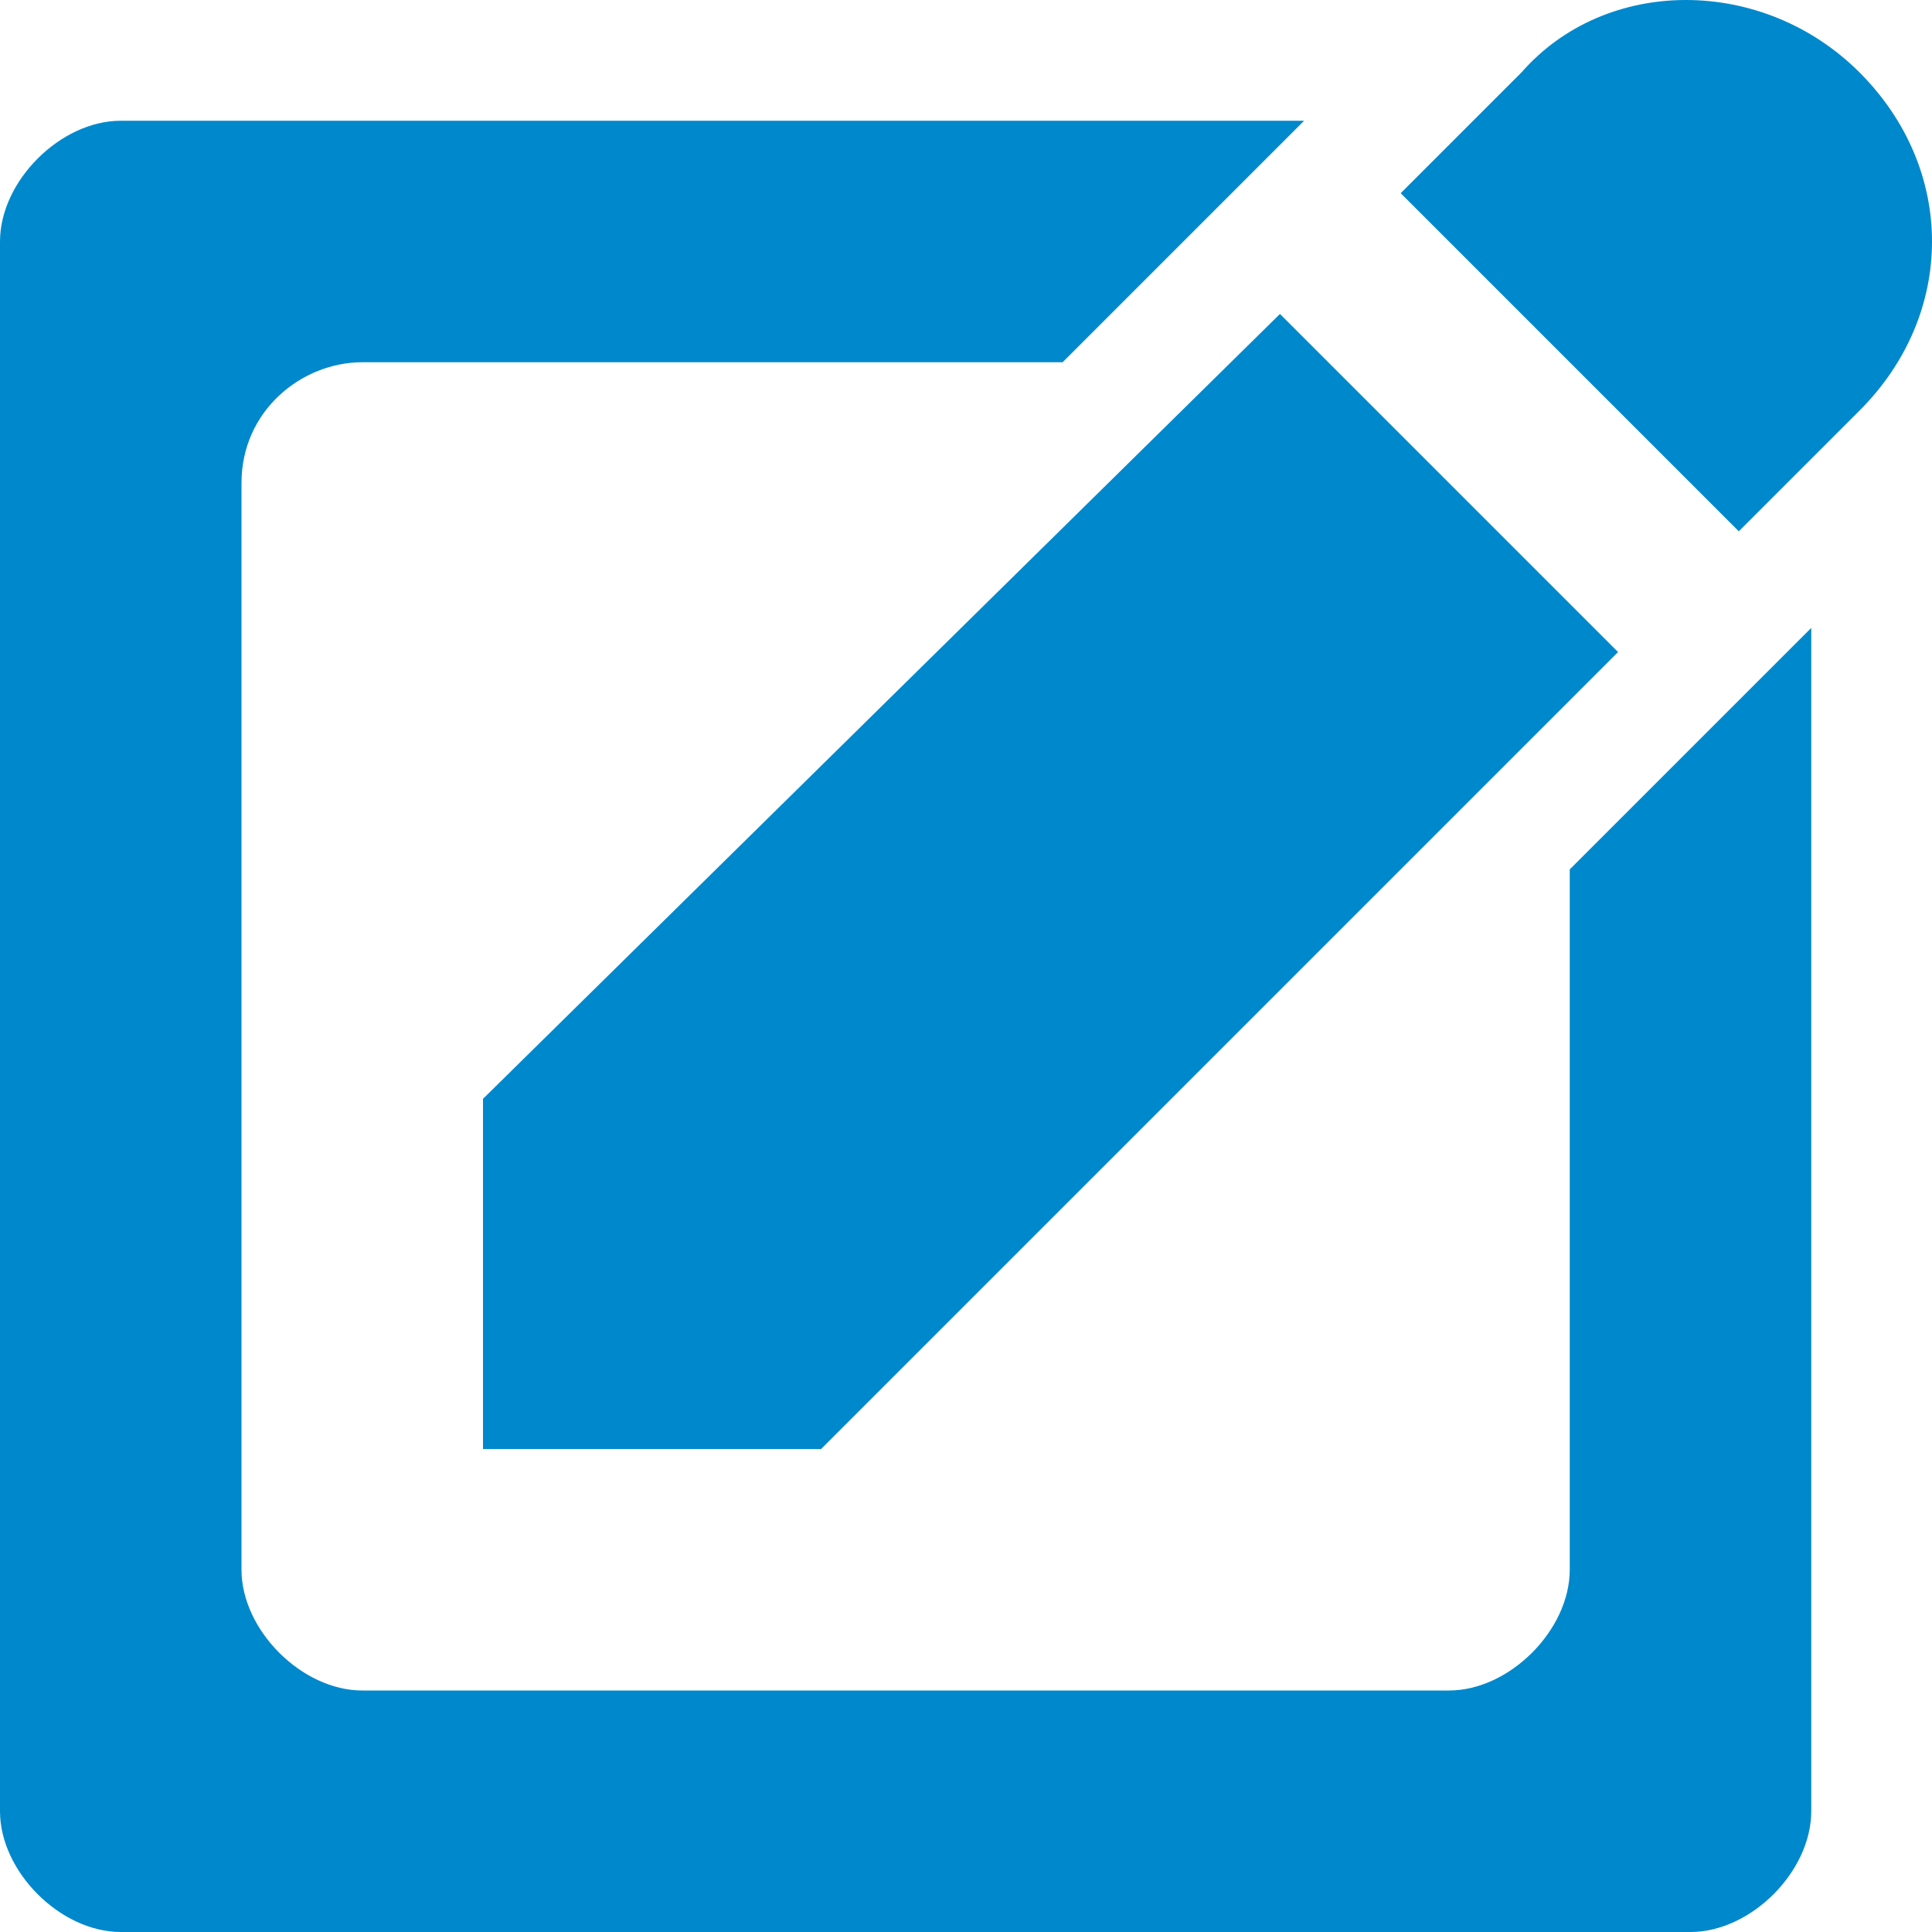
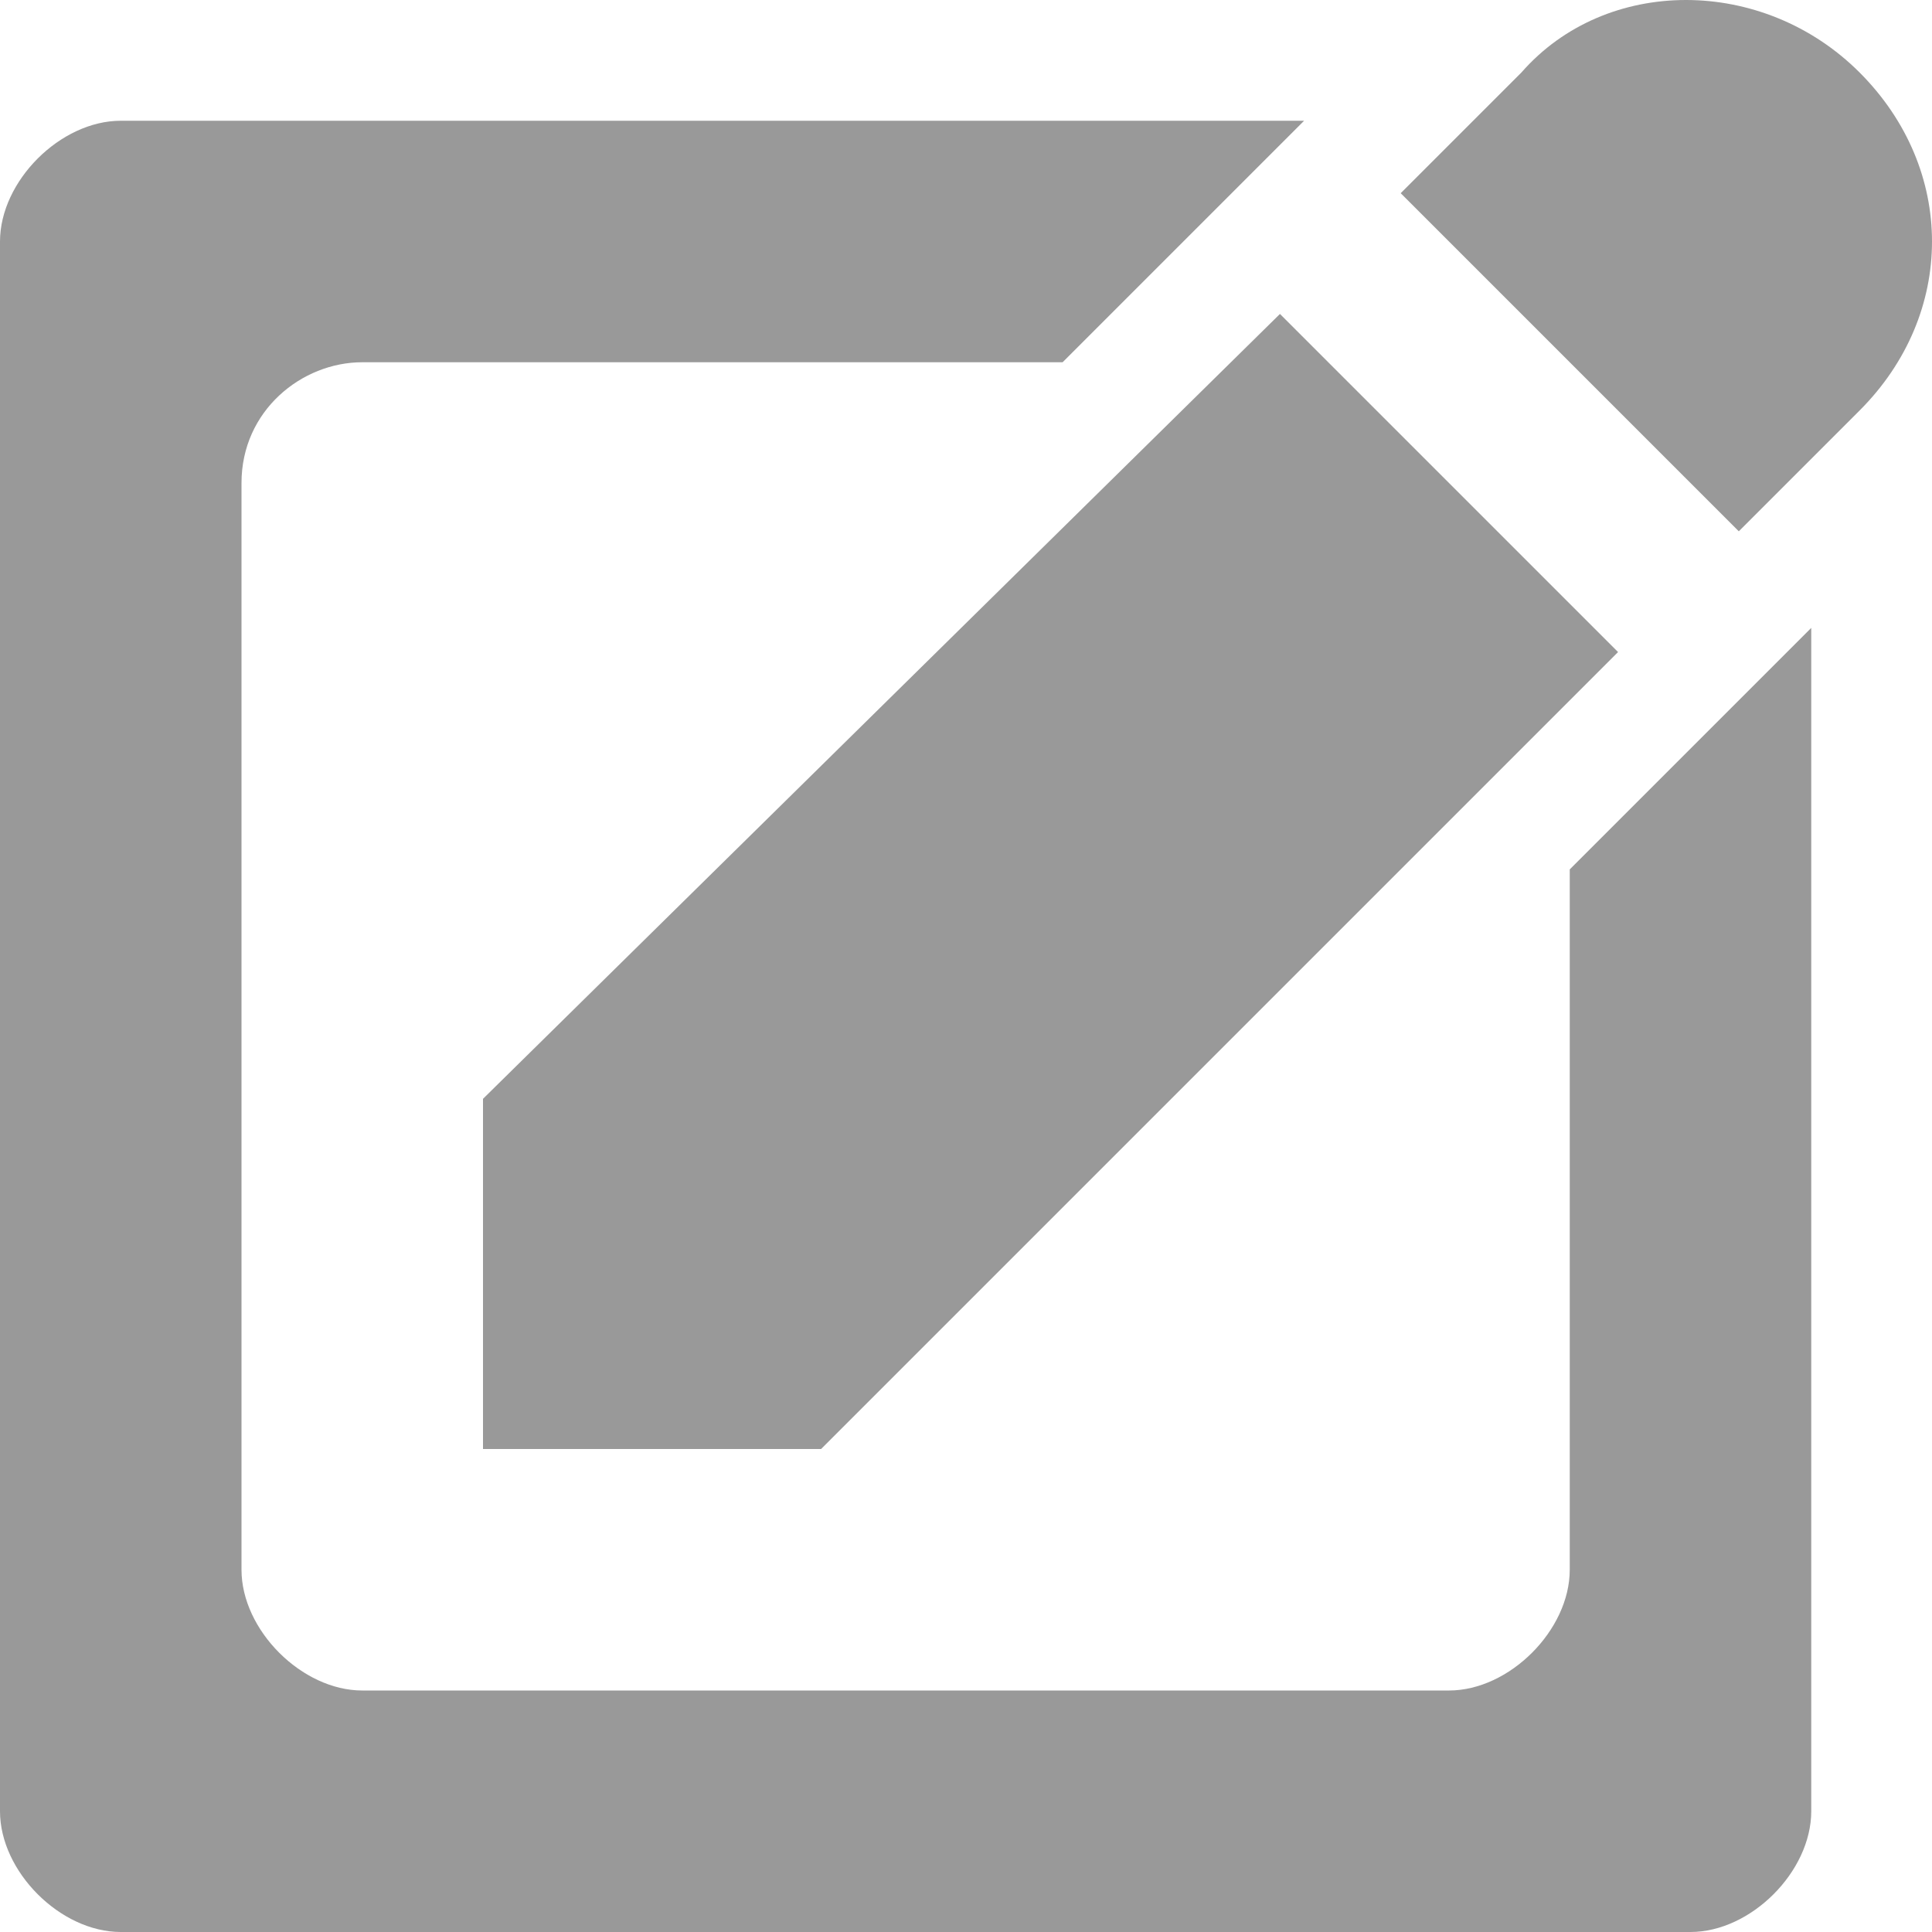
<svg xmlns="http://www.w3.org/2000/svg" version="1.1" x="0px" y="0px" width="16px" height="16px" viewBox="0 0 16 16" style="overflow:visible;enable-background:new 0 0 16 16;" xml:space="preserve" preserveAspectRatio="xMinYMid meet">
  <defs>
</defs>
-   <path style="fill:#0088cc;" d="M15,5.2V15c0,0.5-0.5,1-1,1H1c-0.5,0-1-0.5-1-1V2c0-0.5,0.5-1,1-1h9.8l-2,2H3C2.5,3,2,3.4,2,4v9  c0,0.5,0.5,1,1,1h9c0.5,0,1-0.5,1-1V7.2L15,5.2z M15.4,0.6L15.4,0.6c-0.8-0.8-2.1-0.8-2.8,0l-1,1l2.8,2.8l1-1  C16.2,2.6,16.2,1.4,15.4,0.6z M10.6,2.6L4,9.1V12h2.8c0,0,1.8-1.8,1.8-1.8l4.8-4.8L10.6,2.6z" />
+   <path style="fill:#999;" d="M15,5.2V15c0,0.5-0.5,1-1,1H1c-0.5,0-1-0.5-1-1V2c0-0.5,0.5-1,1-1h9.8l-2,2H3C2.5,3,2,3.4,2,4v9  c0,0.5,0.5,1,1,1h9c0.5,0,1-0.5,1-1V7.2L15,5.2z M15.4,0.6L15.4,0.6c-0.8-0.8-2.1-0.8-2.8,0l-1,1l2.8,2.8l1-1  C16.2,2.6,16.2,1.4,15.4,0.6z M10.6,2.6L4,9.1V12h2.8c0,0,1.8-1.8,1.8-1.8l4.8-4.8L10.6,2.6z" />
</svg>
